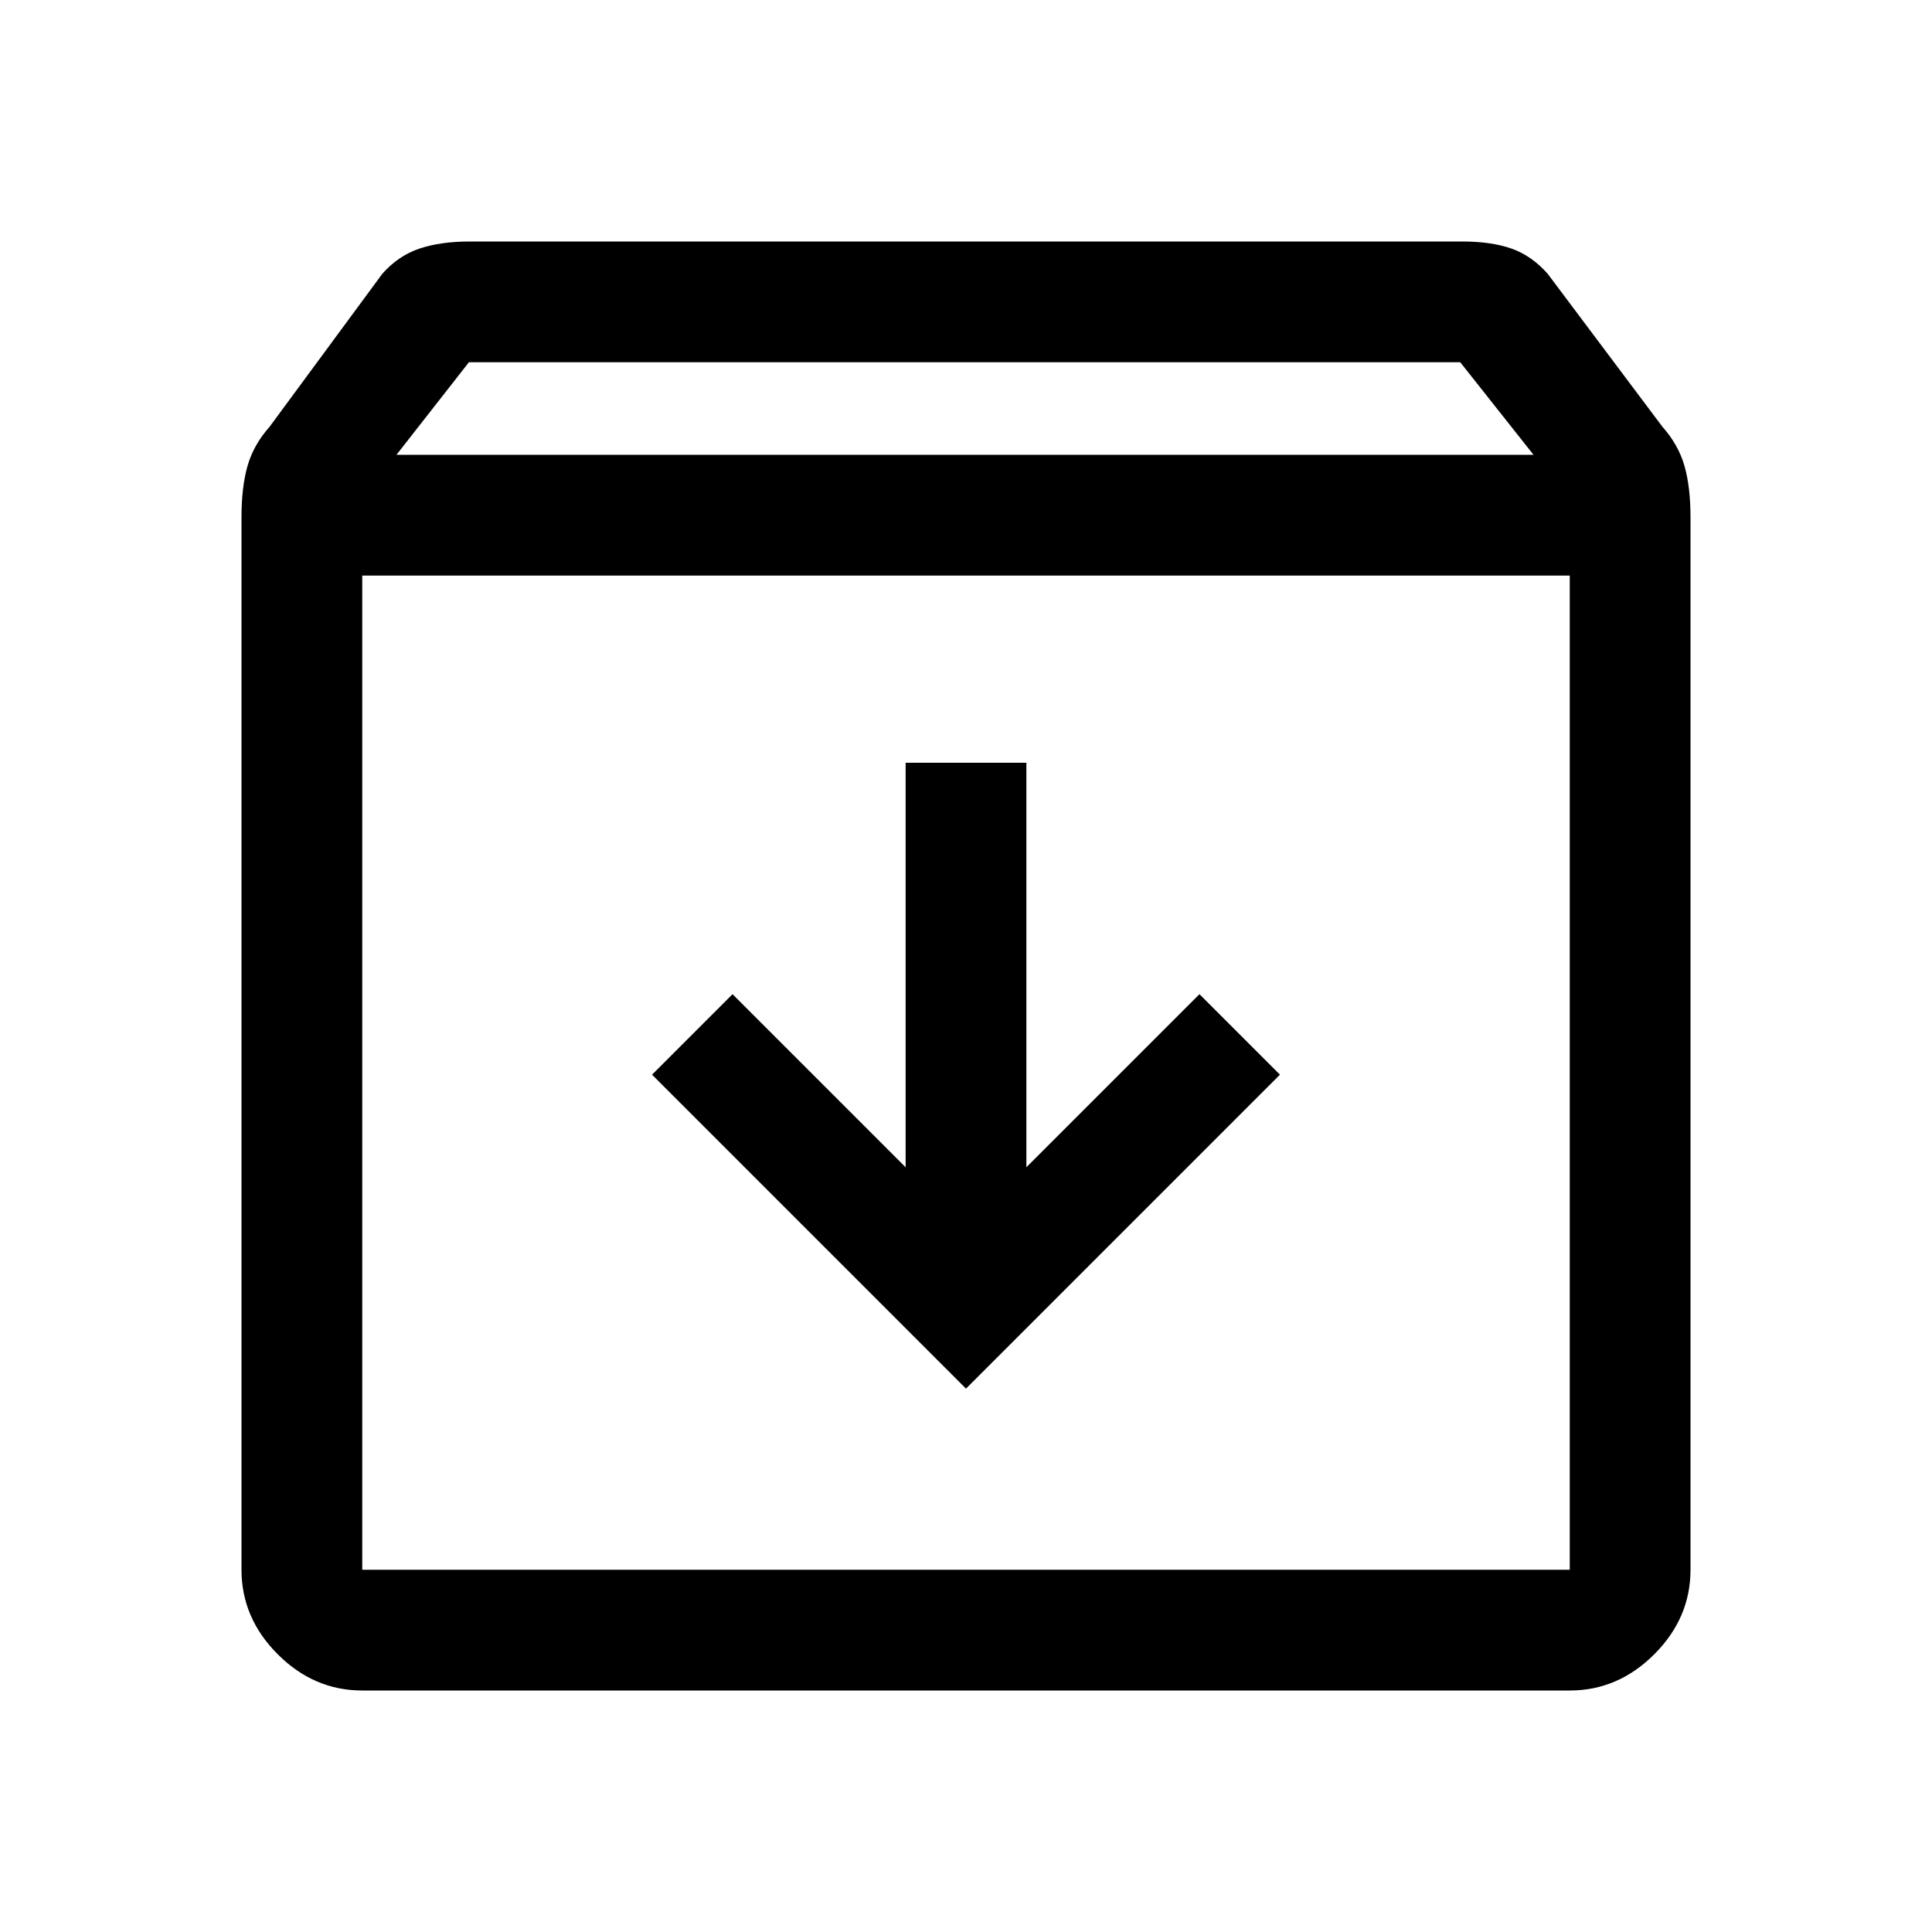
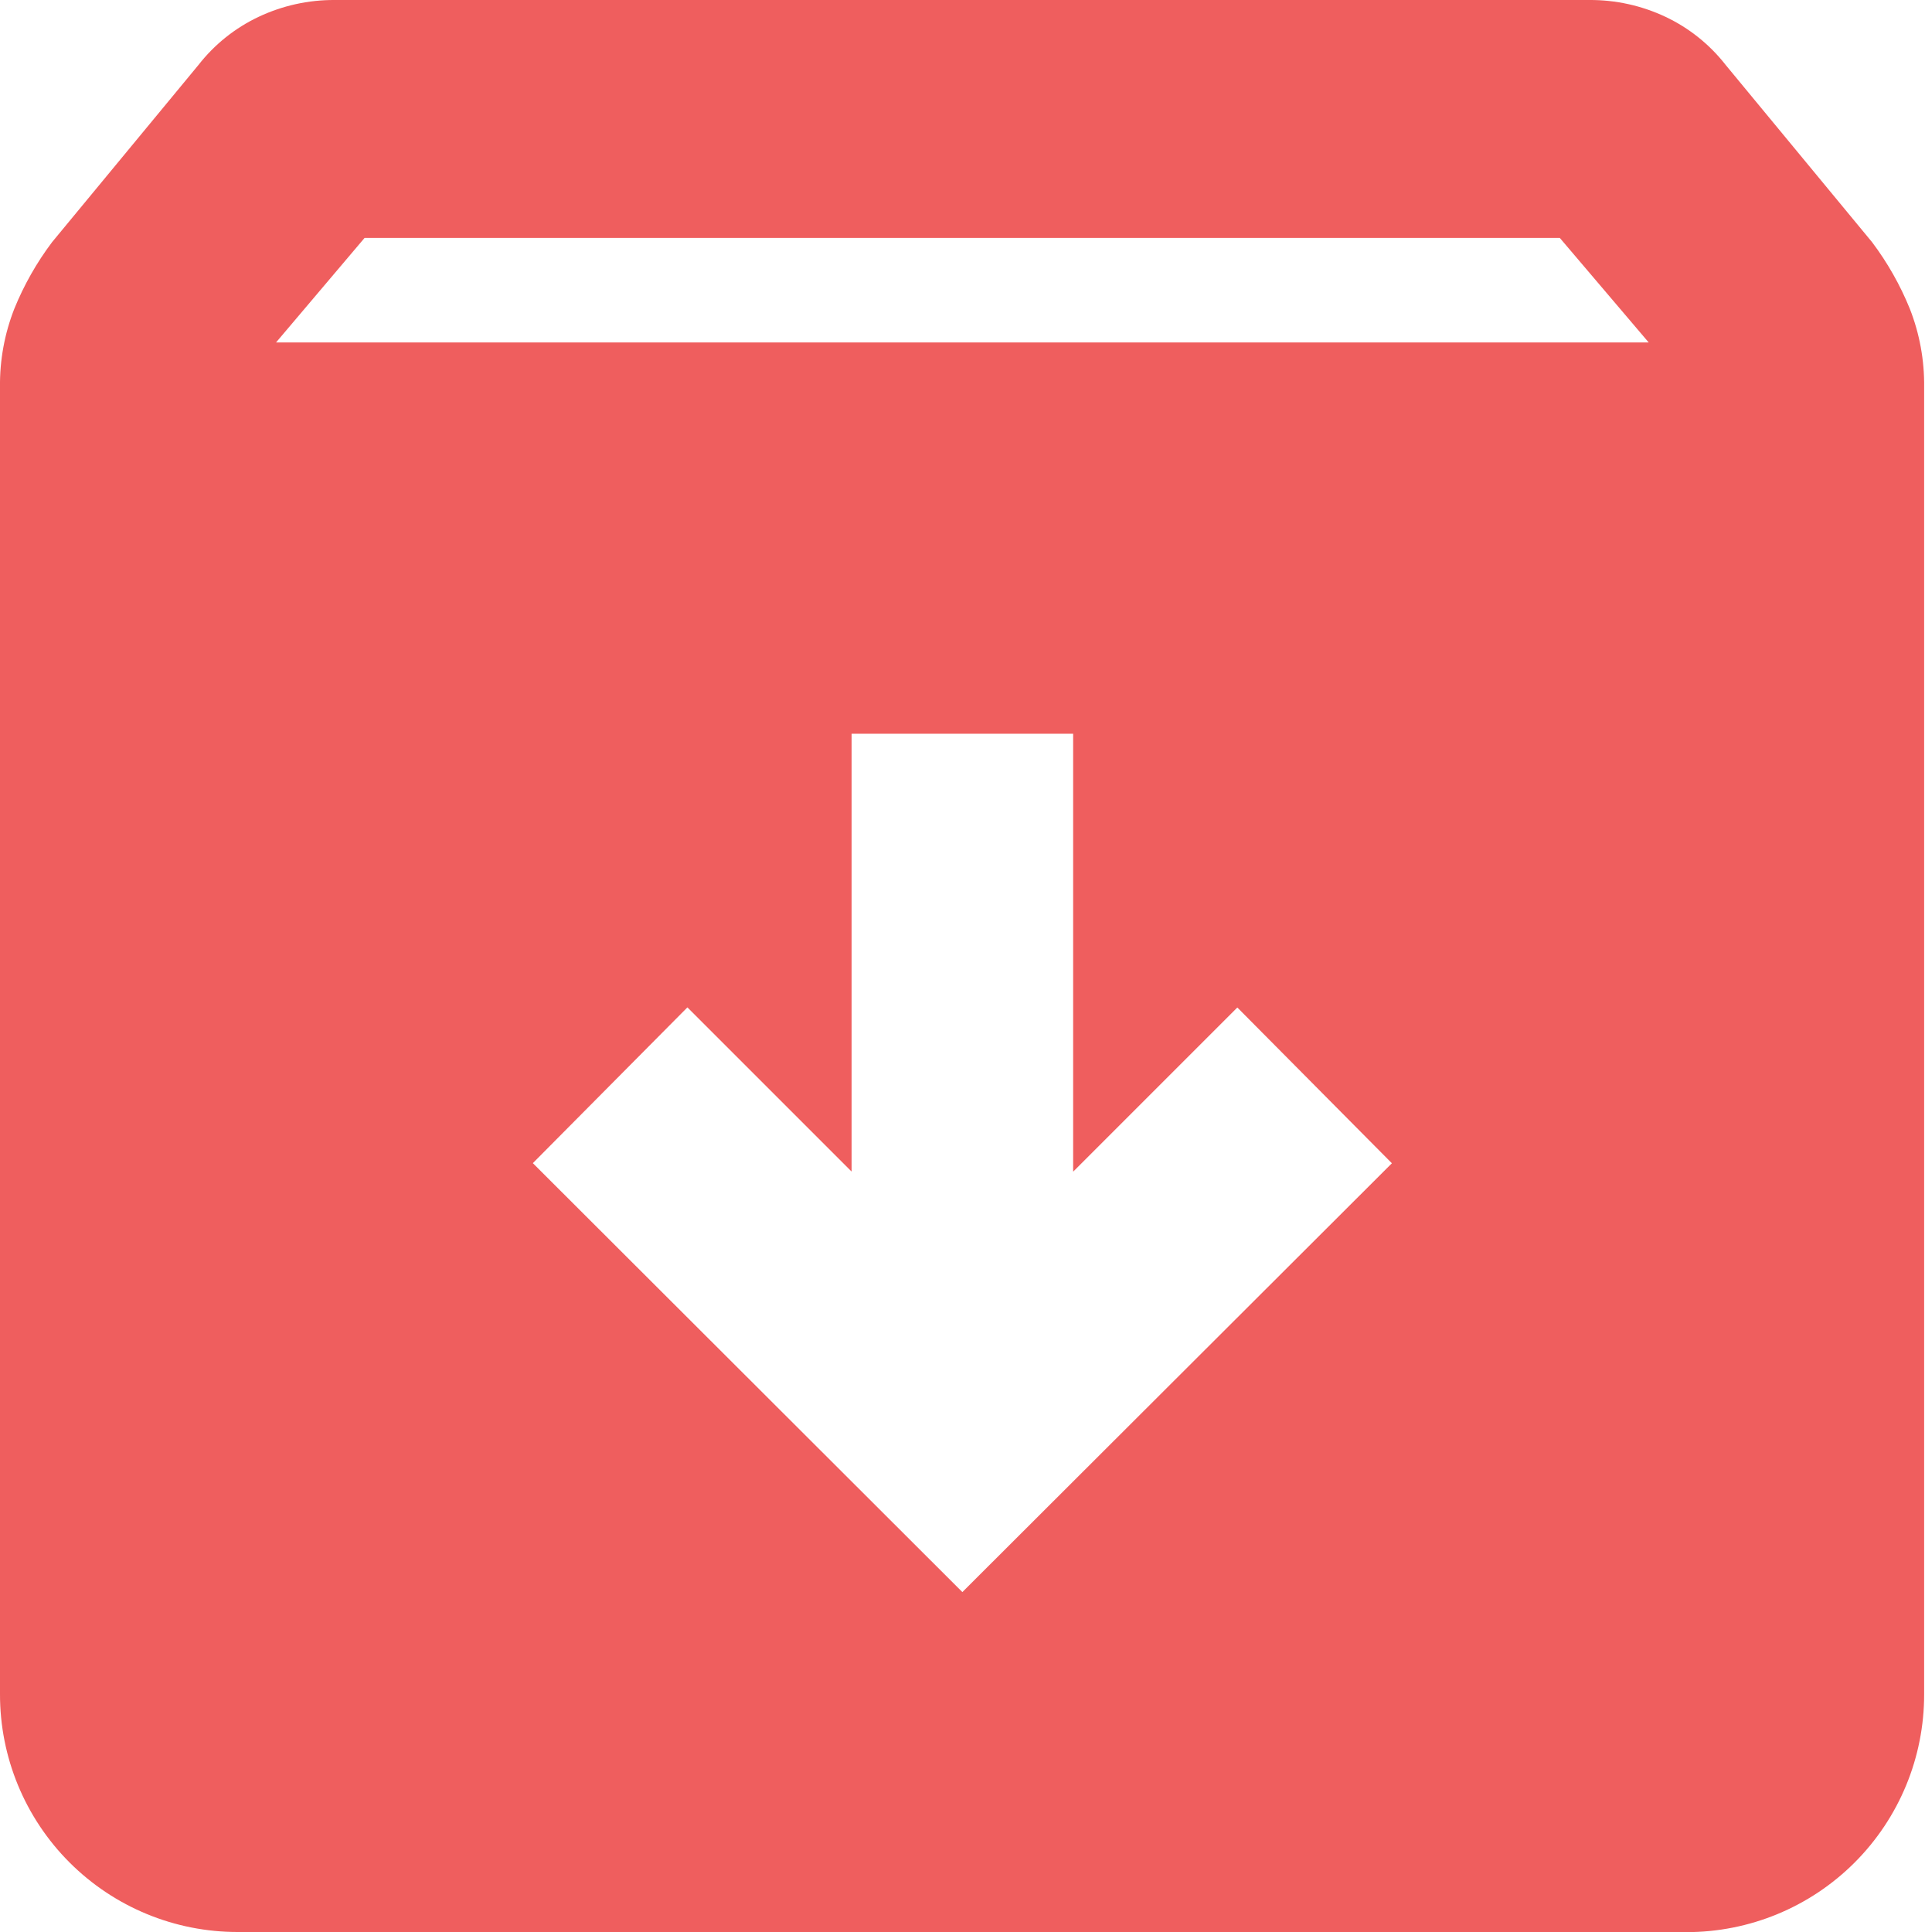
- <svg xmlns="http://www.w3.org/2000/svg" height="48" viewBox="0 96 960 960" width="48">
-   <path d="M180 936q-24 0-42-18t-18-42V353q0-15 3-25.5t11-19.5l56-76q8-9 18.5-12.5t24.886-3.5h493.228Q741 216 751 219.5t18 12.5l57 76q8 9 11 19.5t3 25.5v523q0 24-18 42t-42 18H180Zm17-614h565l-36.409-46H233l-36 46Zm-17 60v494h600V382H180Zm300 404 156-156-40-40-86 86V475h-60v201l-86-86-40 40 156 156Zm-300 90h600-600Z" />
+ <svg xmlns="http://www.w3.org/2000/svg" width="16" height="16.062" viewBox="0 0 16 16.062">
+   <path id="archive_FILL1_wght500_GRAD0_opsz24" d="M113.847,221.062a1.974,1.974,0,0,1-1.978-1.978V208.219a1.724,1.724,0,0,1,.119-.652,2.459,2.459,0,0,1,.314-.554l1.217-1.473a1.385,1.385,0,0,1,.5-.4,1.463,1.463,0,0,1,.633-.14h10.431a1.463,1.463,0,0,1,.633.14,1.385,1.385,0,0,1,.5.4l1.217,1.473a2.458,2.458,0,0,1,.314.554,1.724,1.724,0,0,1,.119.652v10.866a1.974,1.974,0,0,1-1.978,1.978Zm.317-13.215h11.412l-.739-.869H114.9Zm5.706,10.389,3.571-3.565-1.285-1.295-1.365,1.365V211.1h-1.842v3.64l-1.365-1.365-1.285,1.295Z" transform="translate(-111.869 -205)" fill="#ef5e5e" />
</svg>
